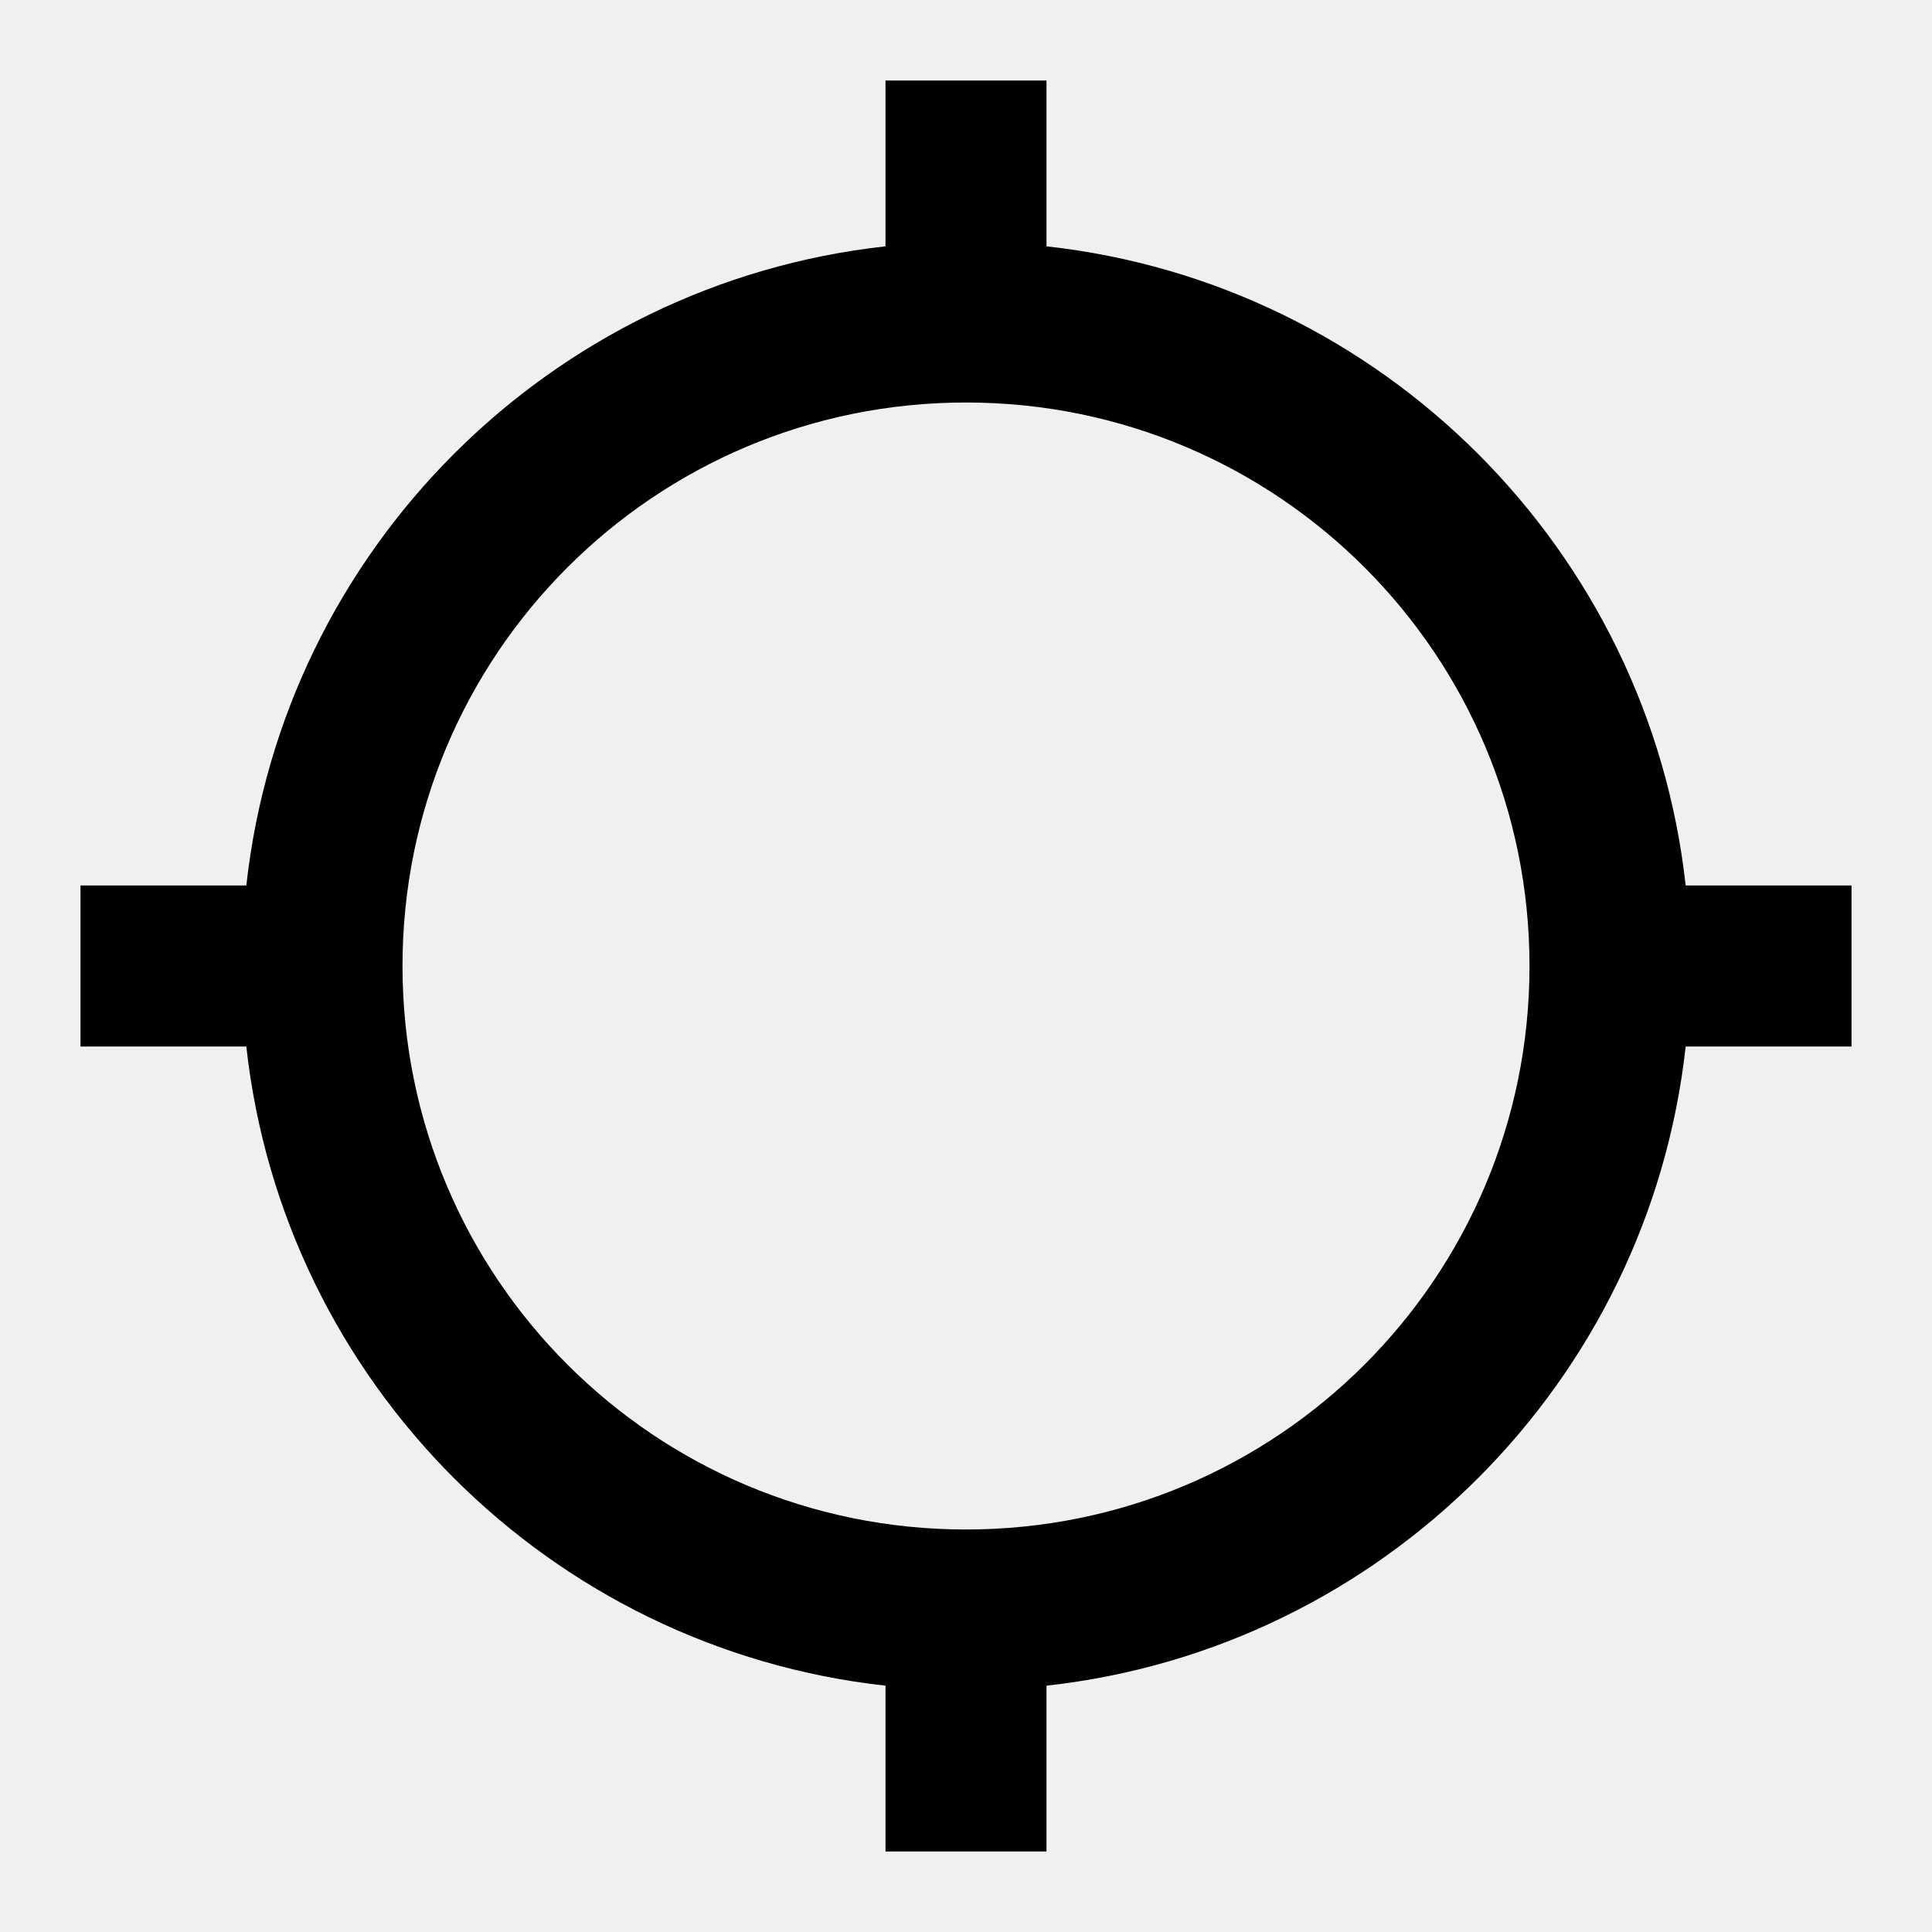
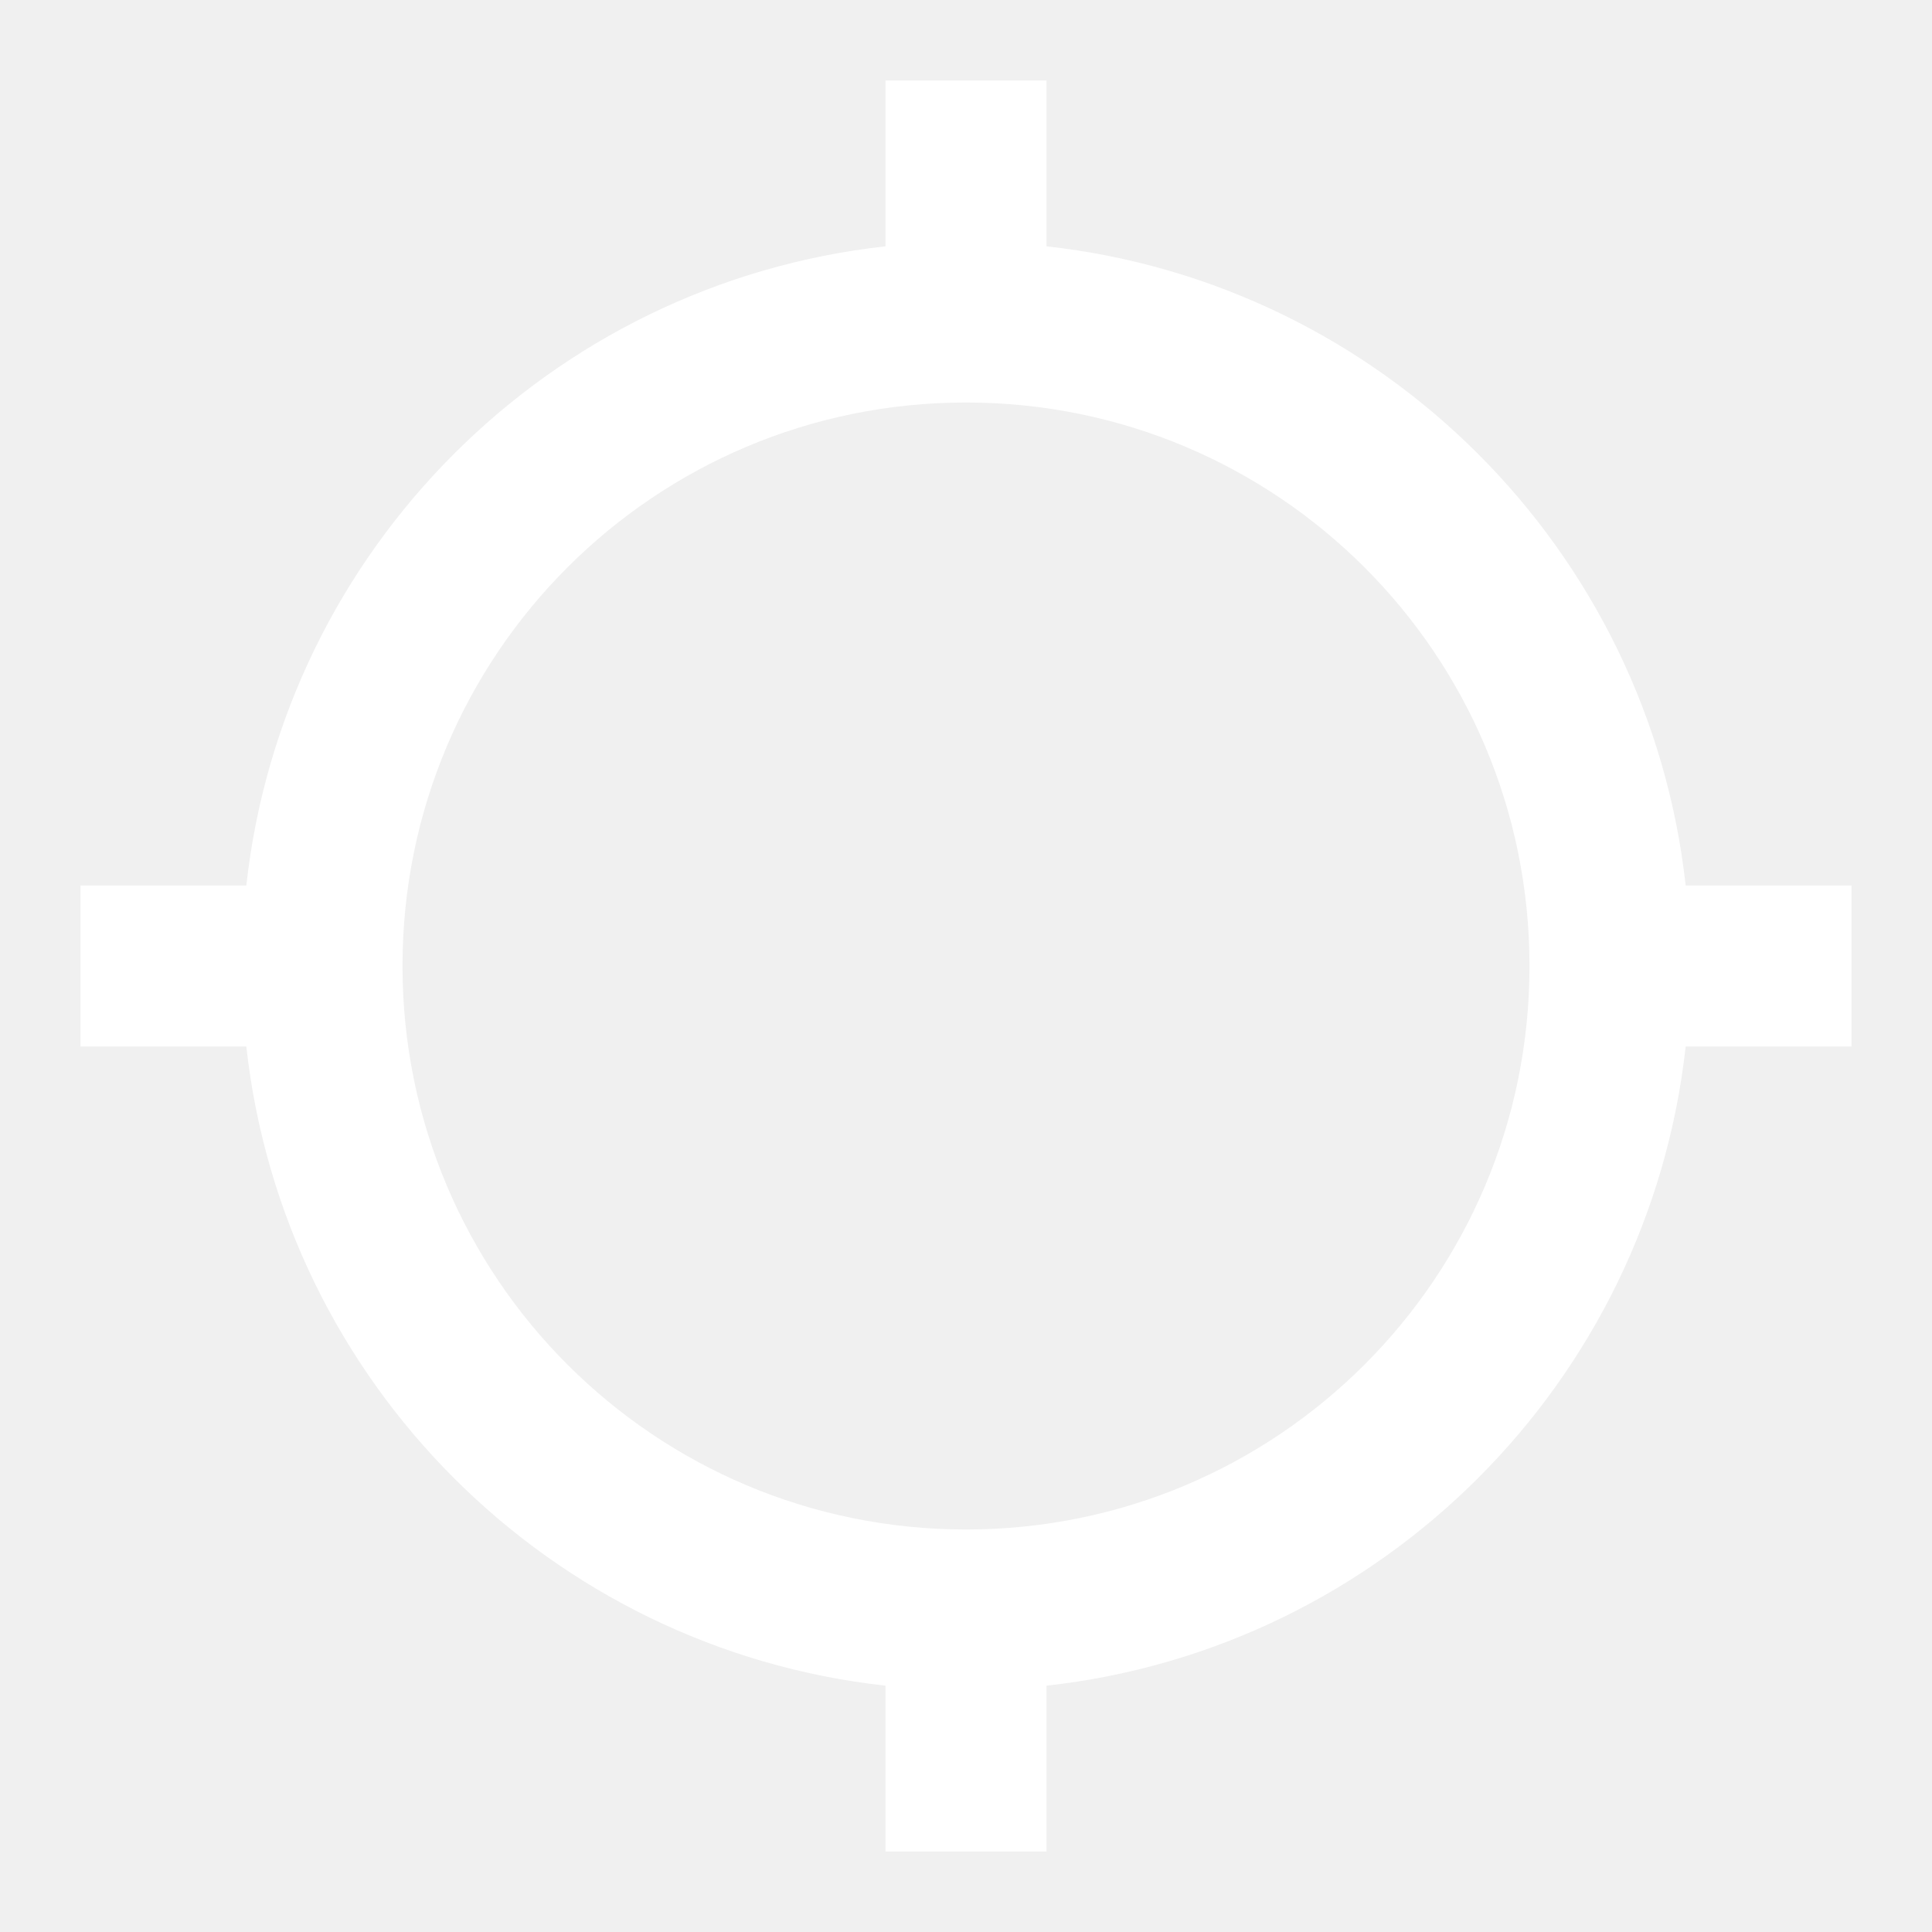
- <svg xmlns="http://www.w3.org/2000/svg" fill="#000000" height="48" viewBox="0 0 24 24" width="48">
+ <svg xmlns="http://www.w3.org/2000/svg" fill="#ffffff" height="48" viewBox="0 0 24 24" width="48">
  <path d="M0 0h24v24H0z" fill="none" />
  <path d="M20.94 11c-.46-4.17-3.77-7.48-7.94-7.94V1h-2v2.06C6.83 3.52 3.52 6.83 3.06 11H1v2h2.06c.46 4.17 3.77 7.48 7.94 7.94V23h2v-2.06c4.17-.46 7.48-3.77 7.94-7.94H23v-2h-2.06zM12 19c-3.87 0-7-3.13-7-7s3.13-7 7-7 7 3.13 7 7-3.13 7-7 7z" />
</svg>
